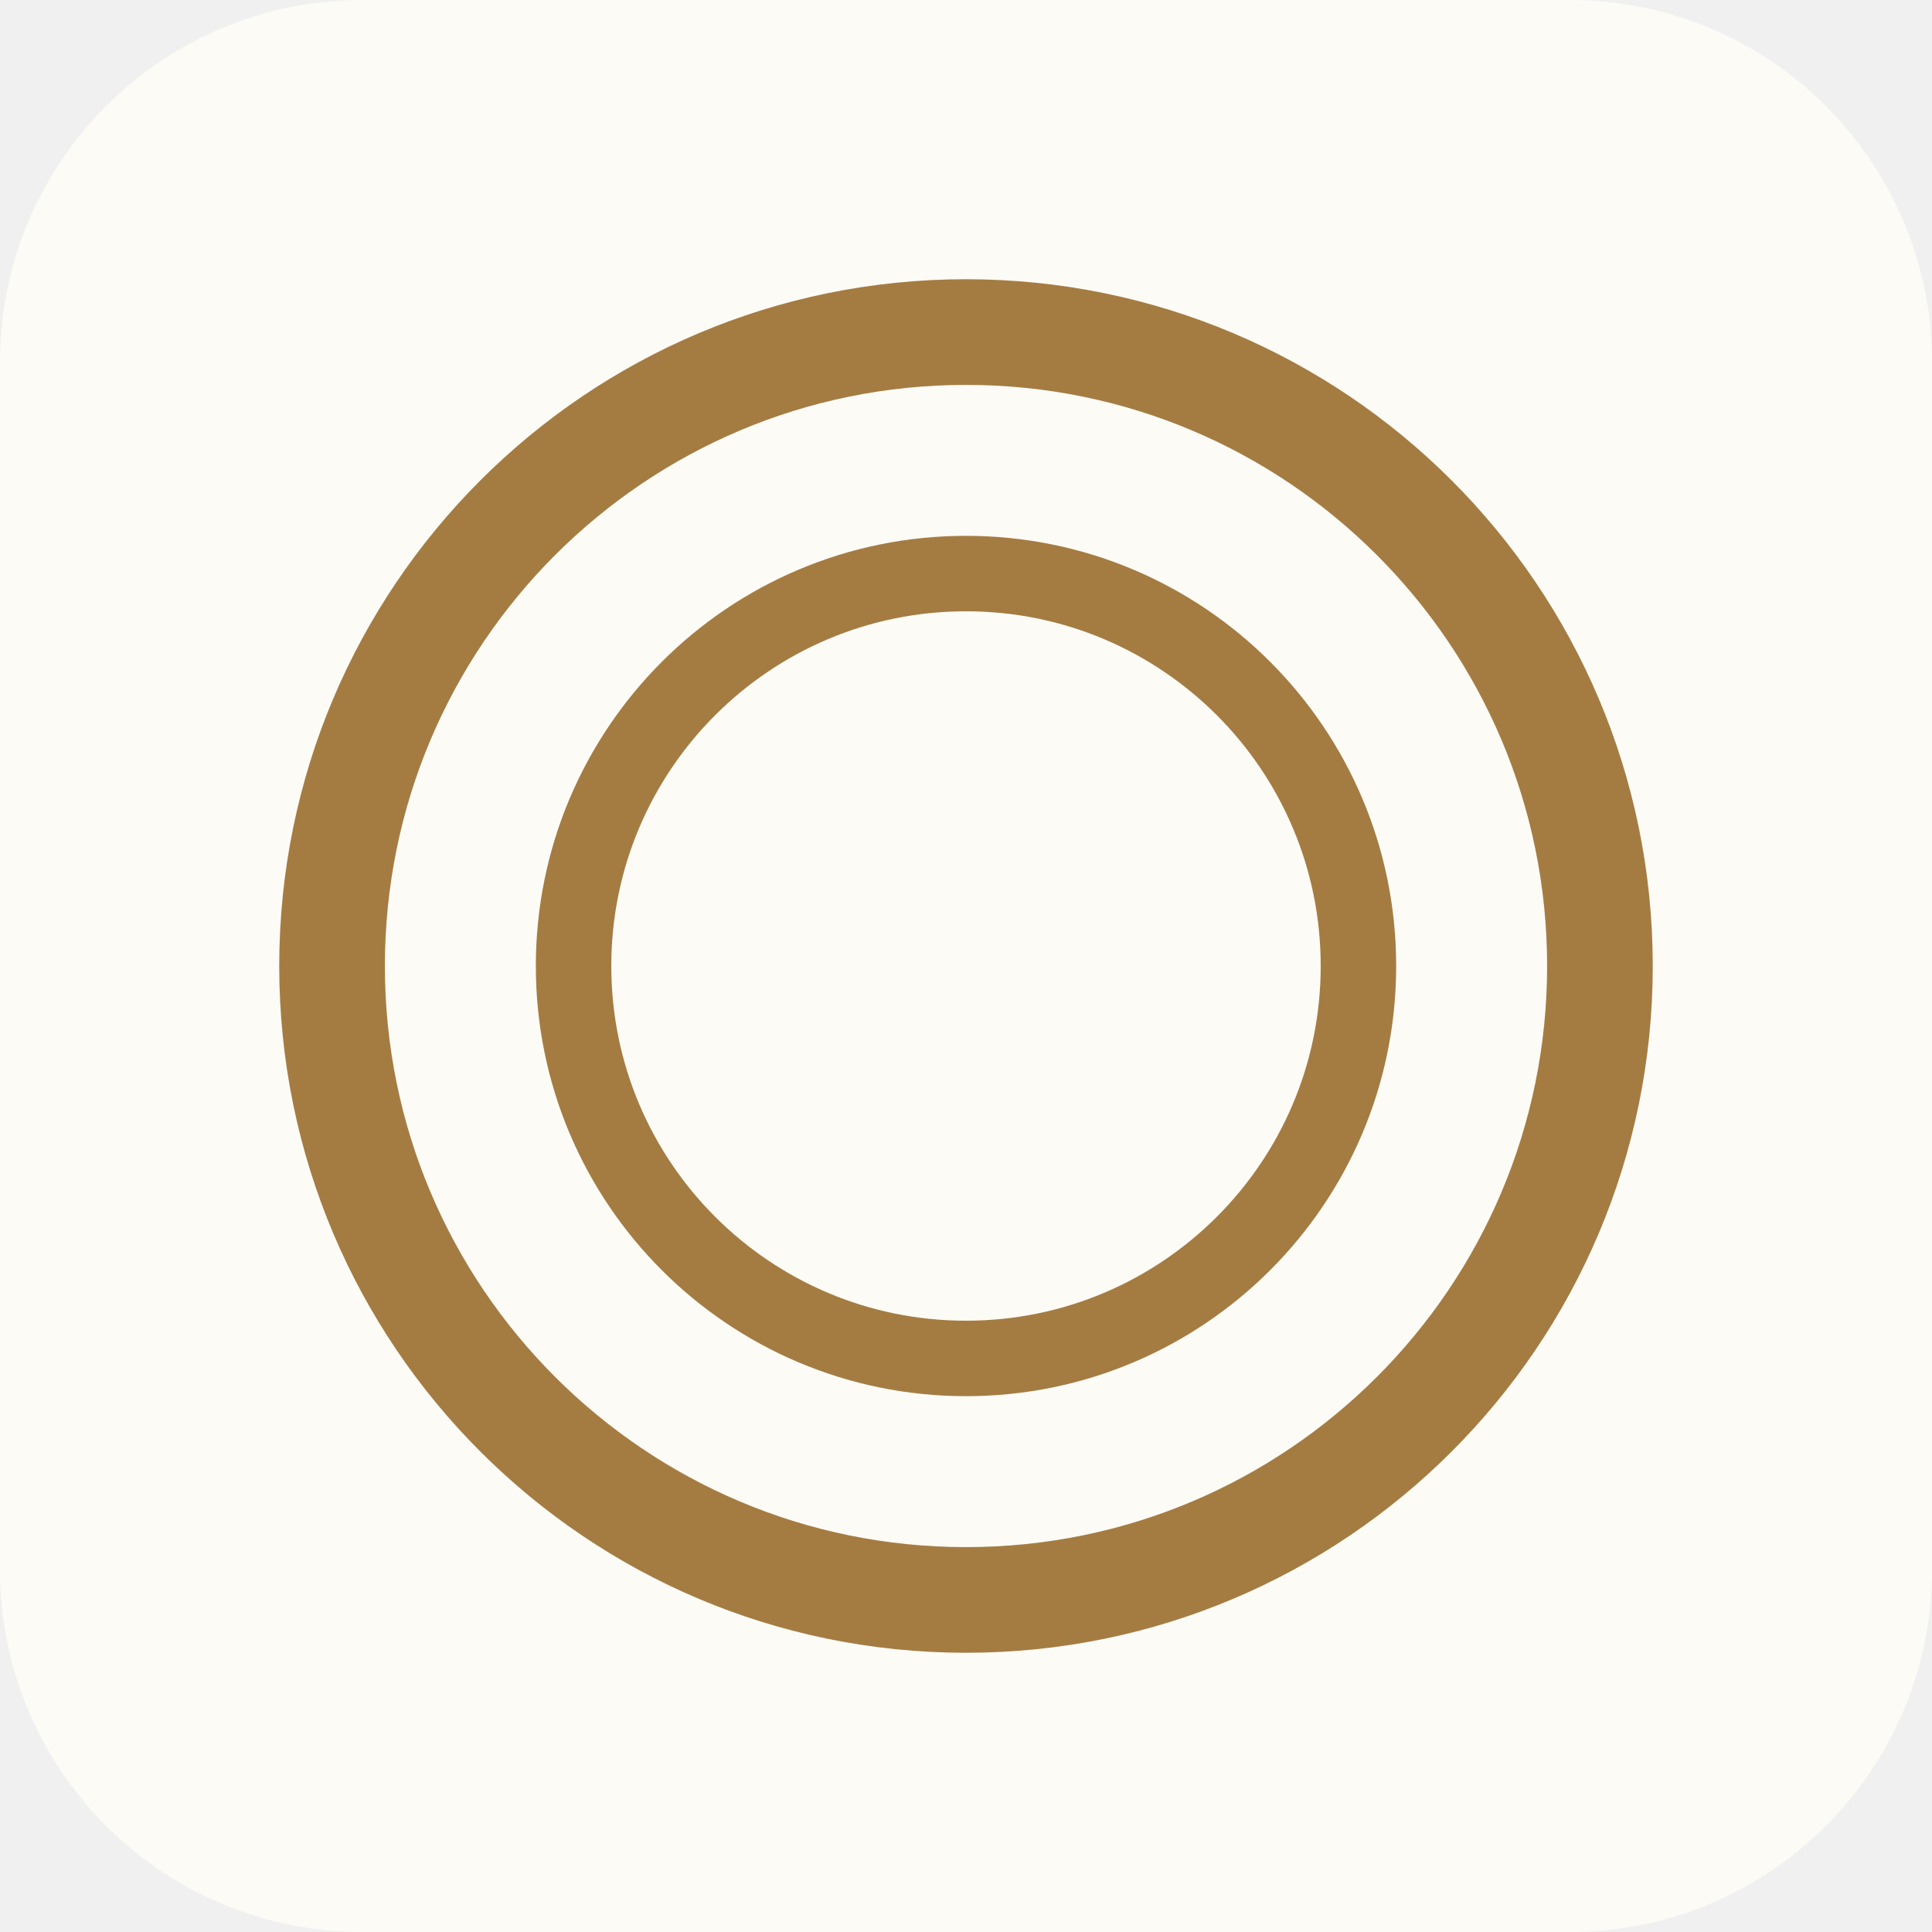
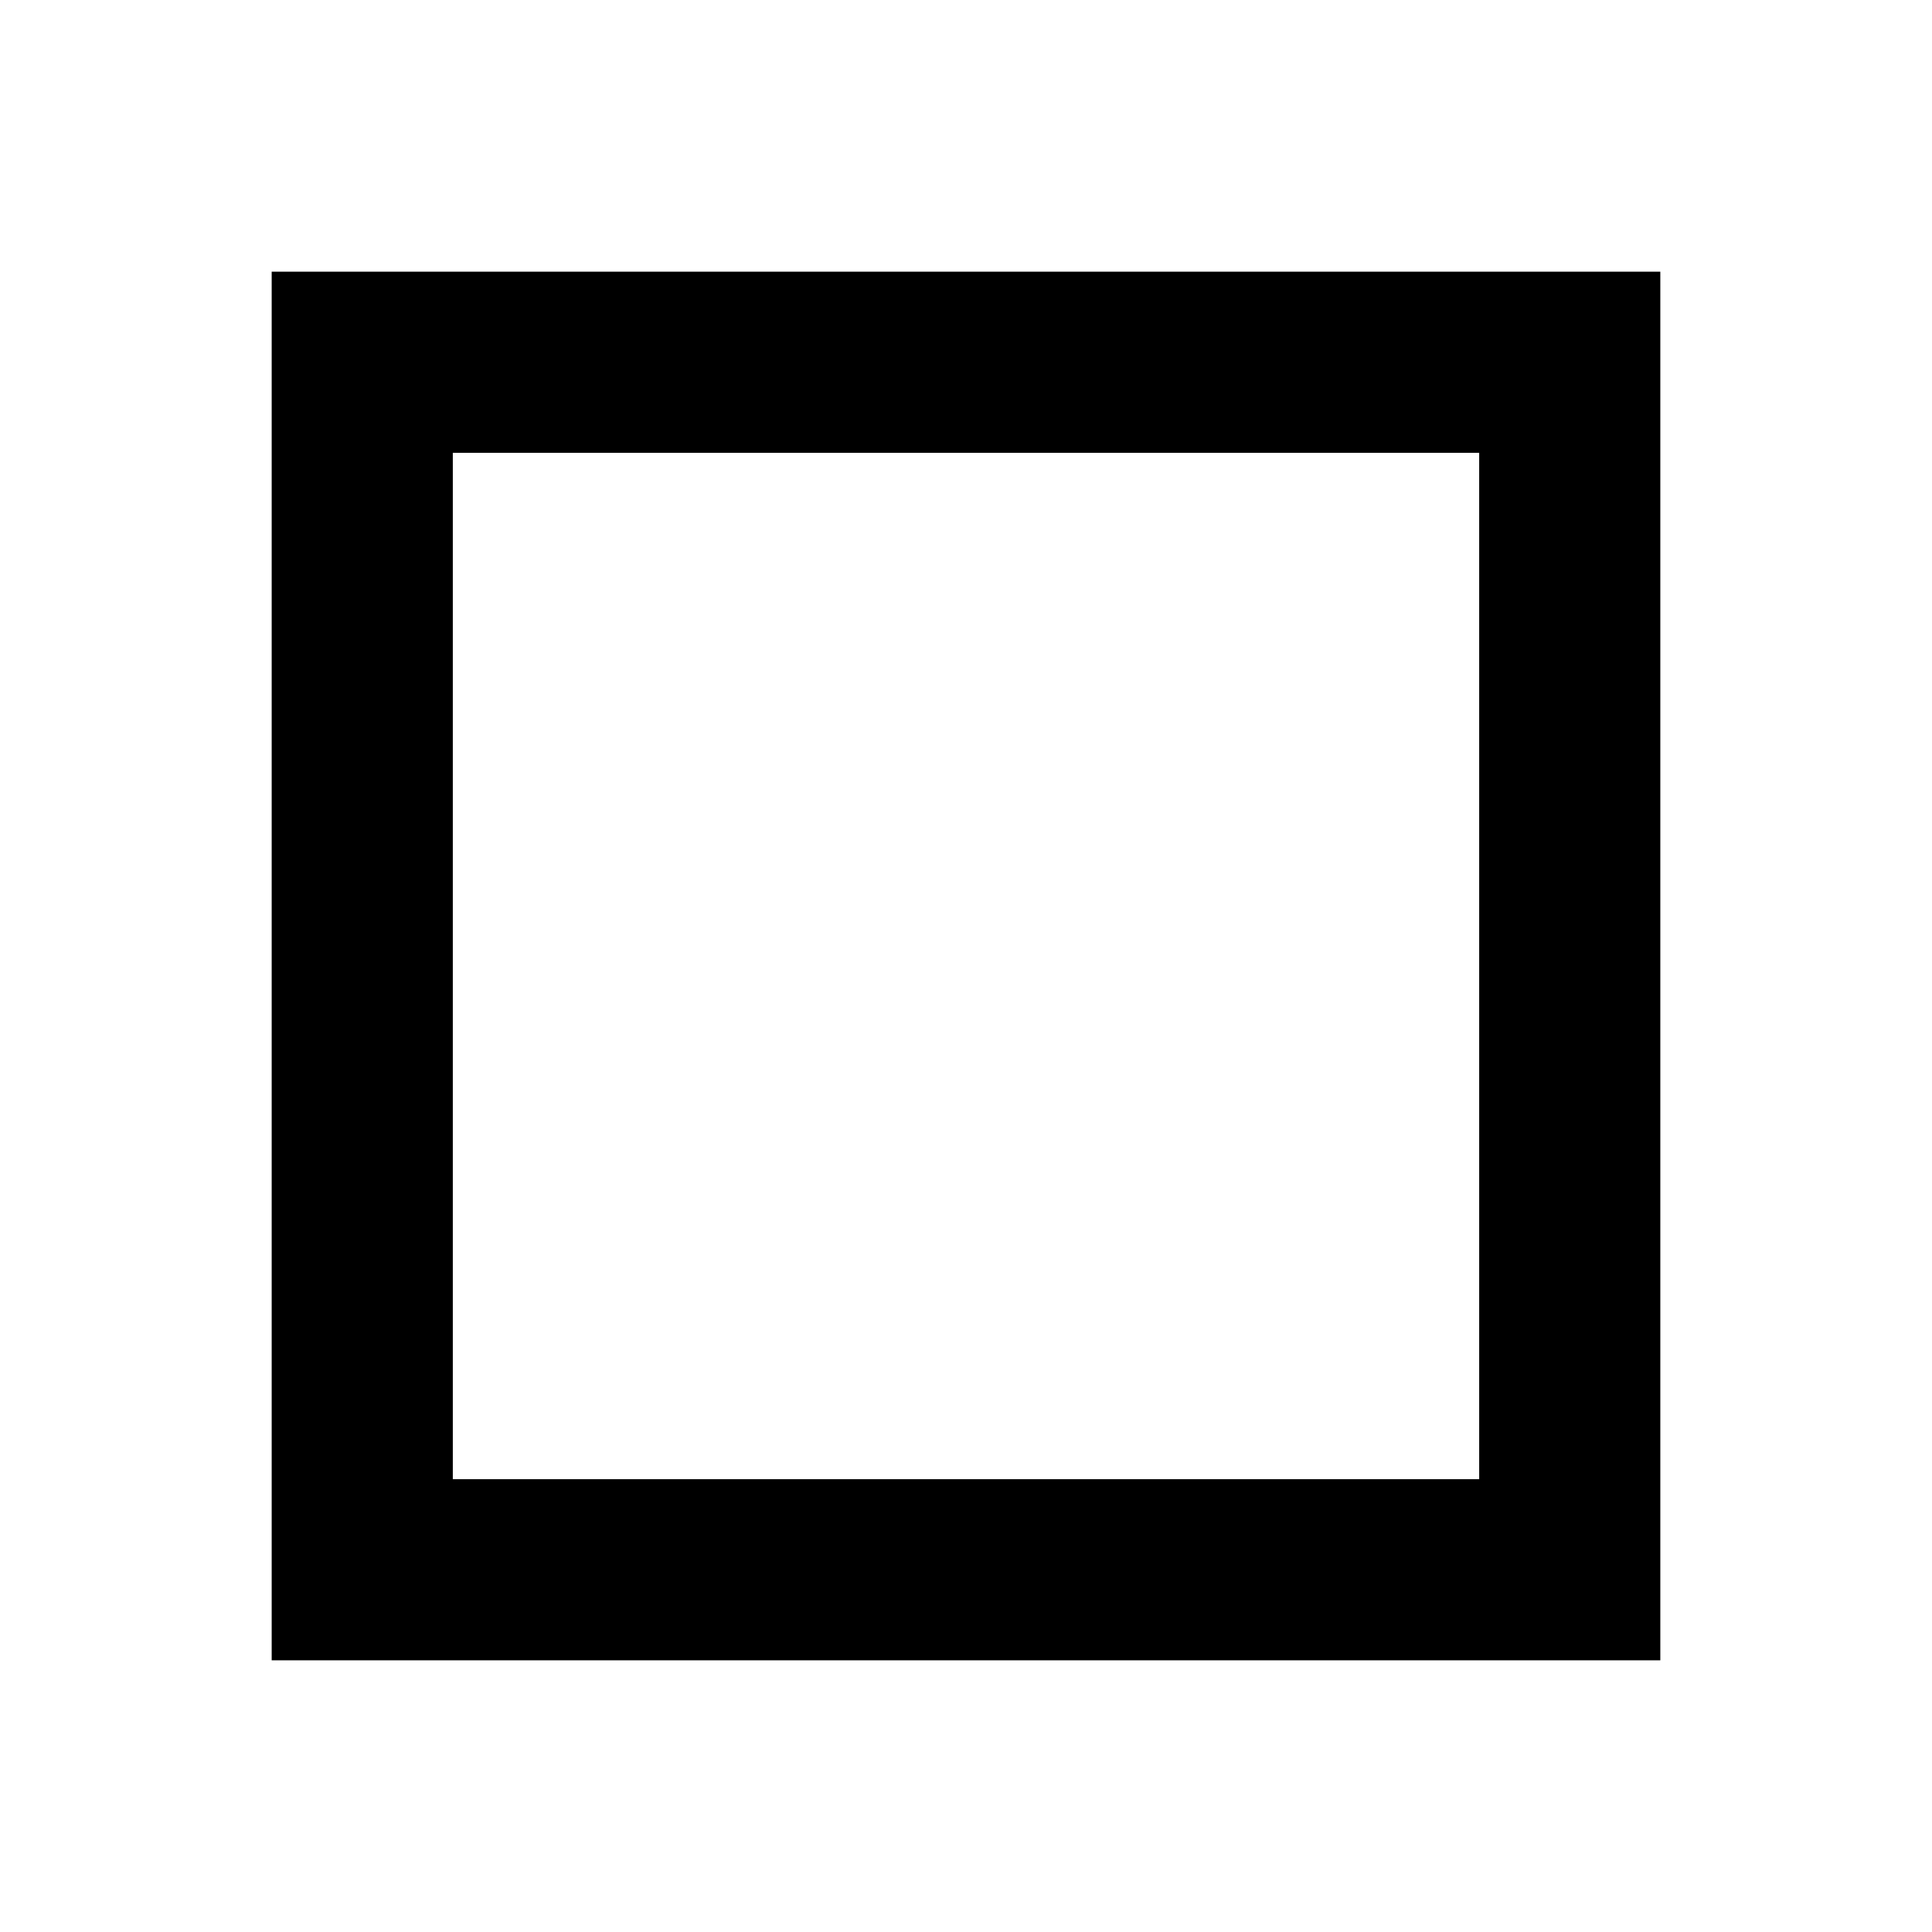
<svg xmlns="http://www.w3.org/2000/svg" viewBox="0 0 32 32">
-   <rect width="32" height="32" rx="6" fill="#FDFBF6" />
-   <circle cx="16" cy="16" r="10.5" fill="none" stroke="#A47C42" stroke-width="1.75" />
-   <circle cx="16" cy="16" r="6.5" fill="none" stroke="#A47C42" stroke-width="1.25" />
+   <rect width="32" height="32" fill="#FFFFFF" />
+   <rect x="6" y="6" width="20" height="20" fill="none" stroke="#000000" stroke-width="3" />
</svg>
